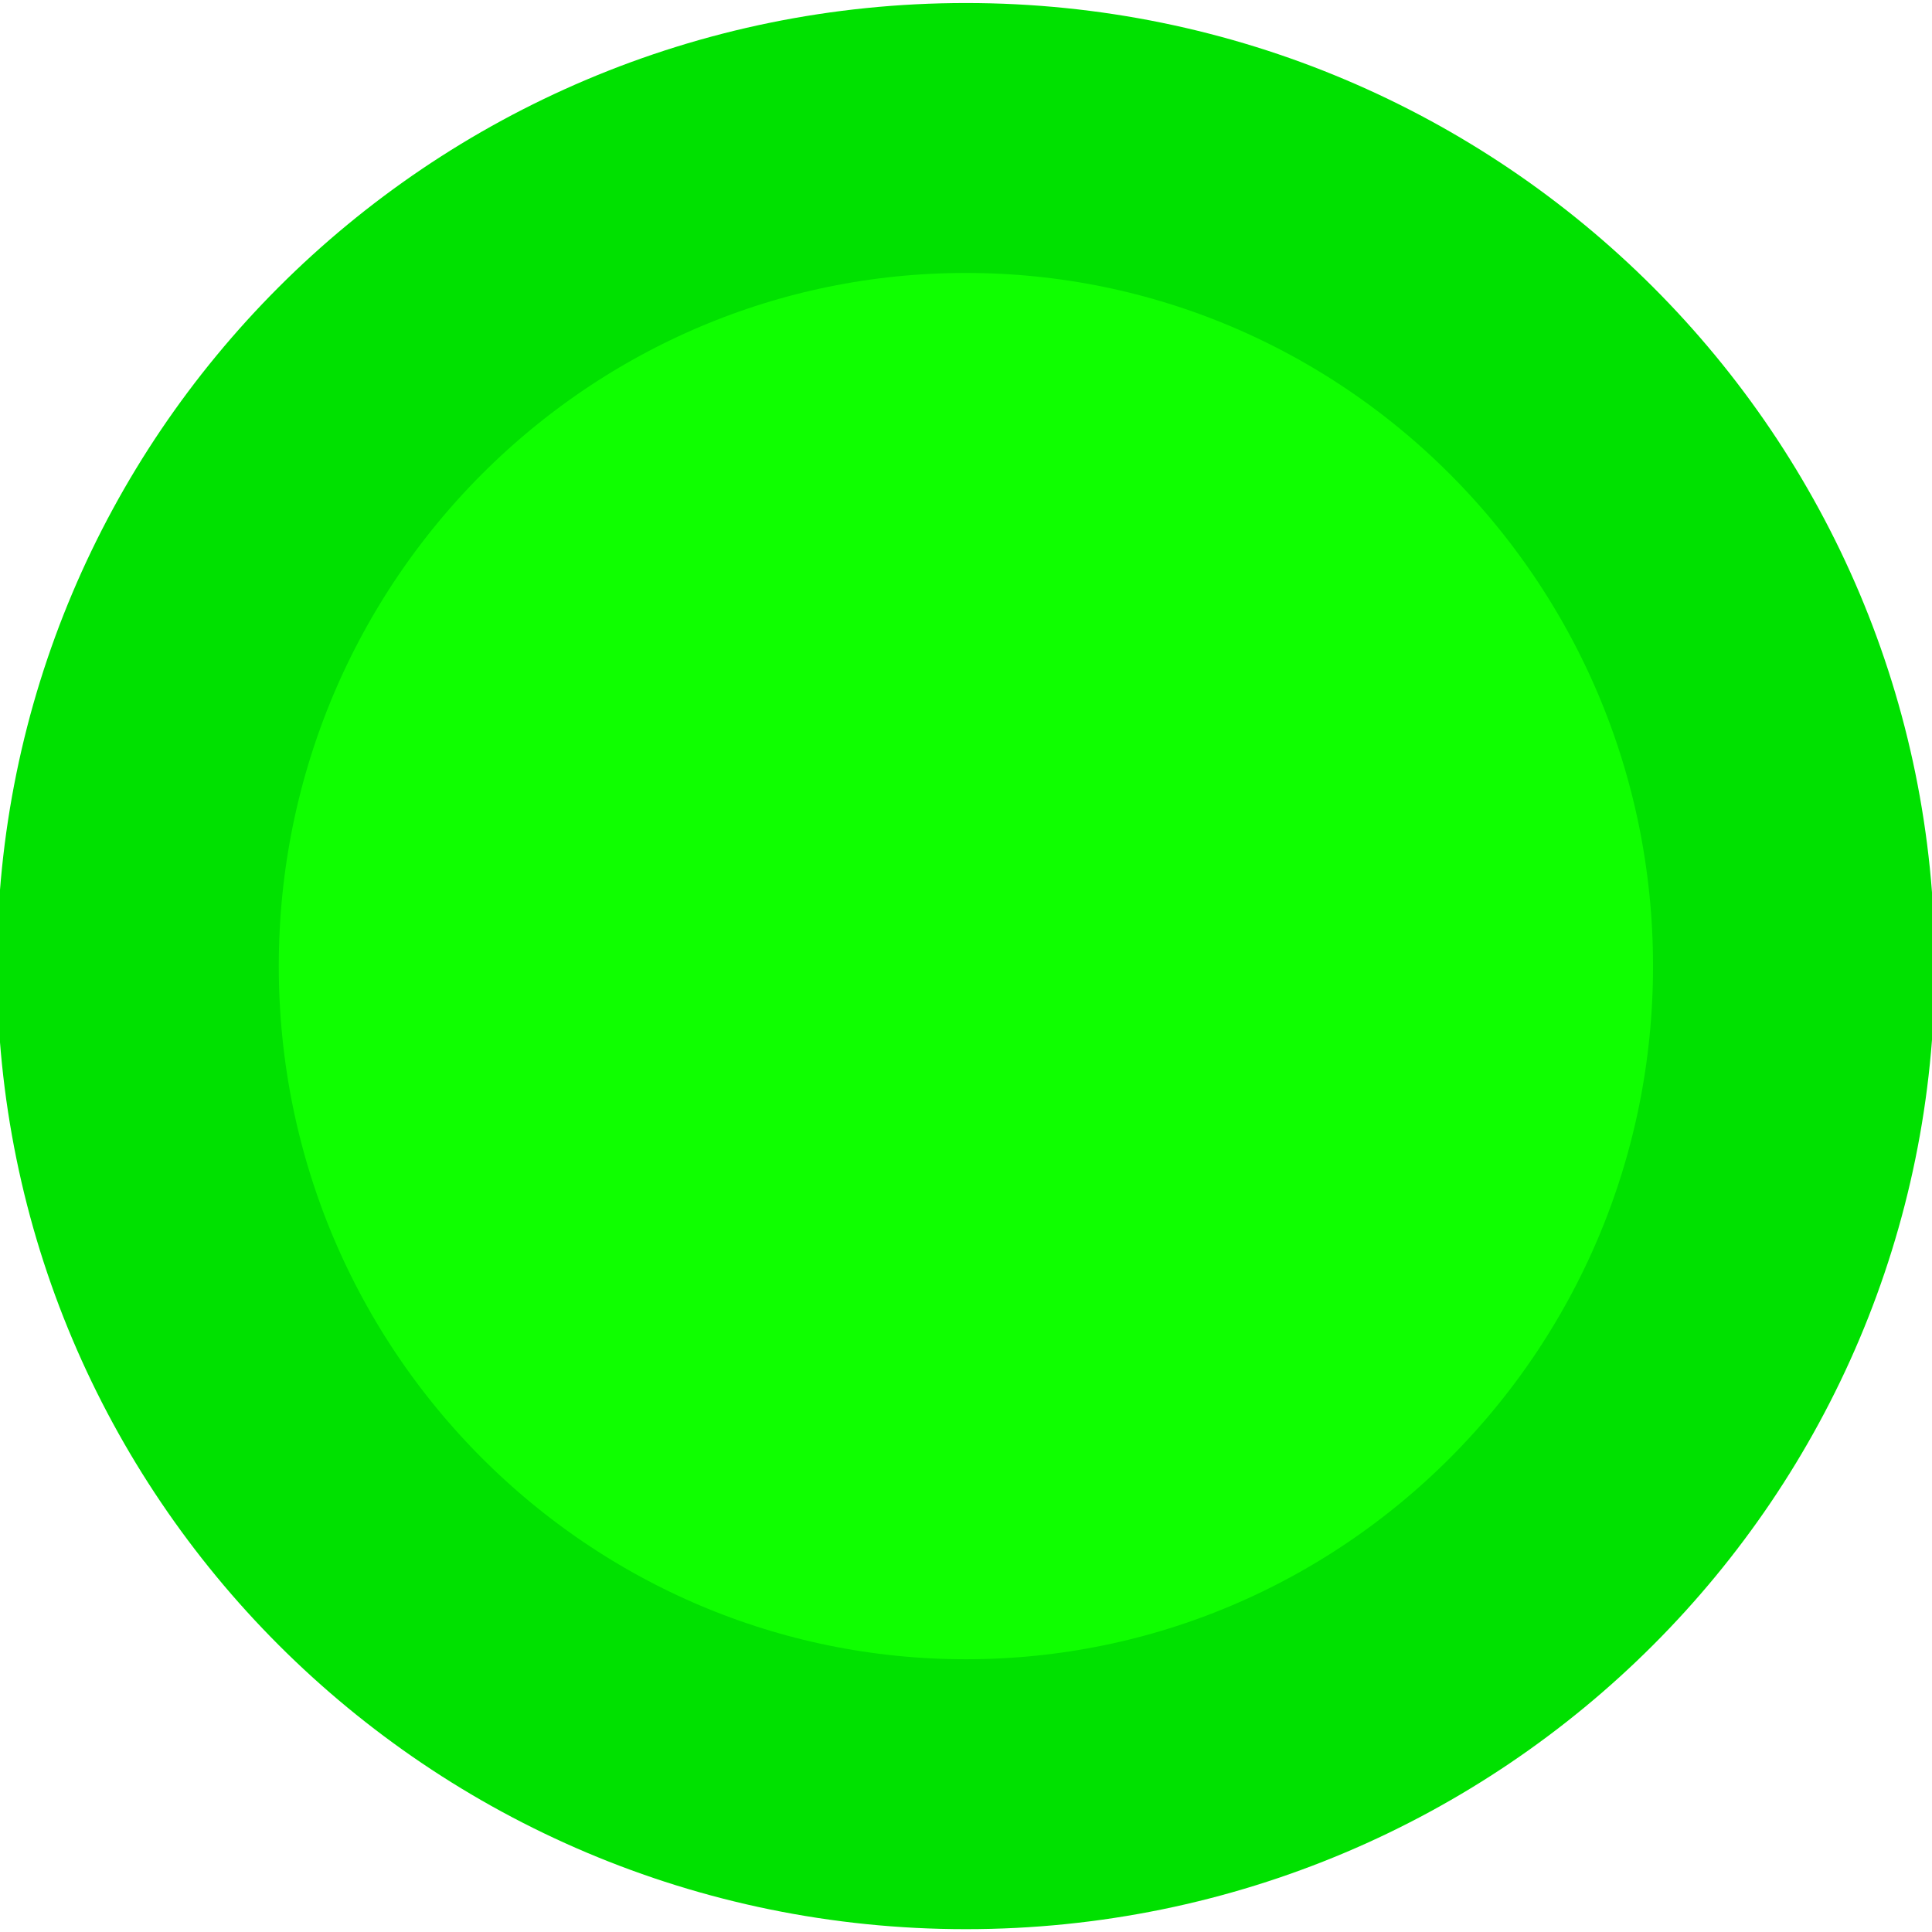
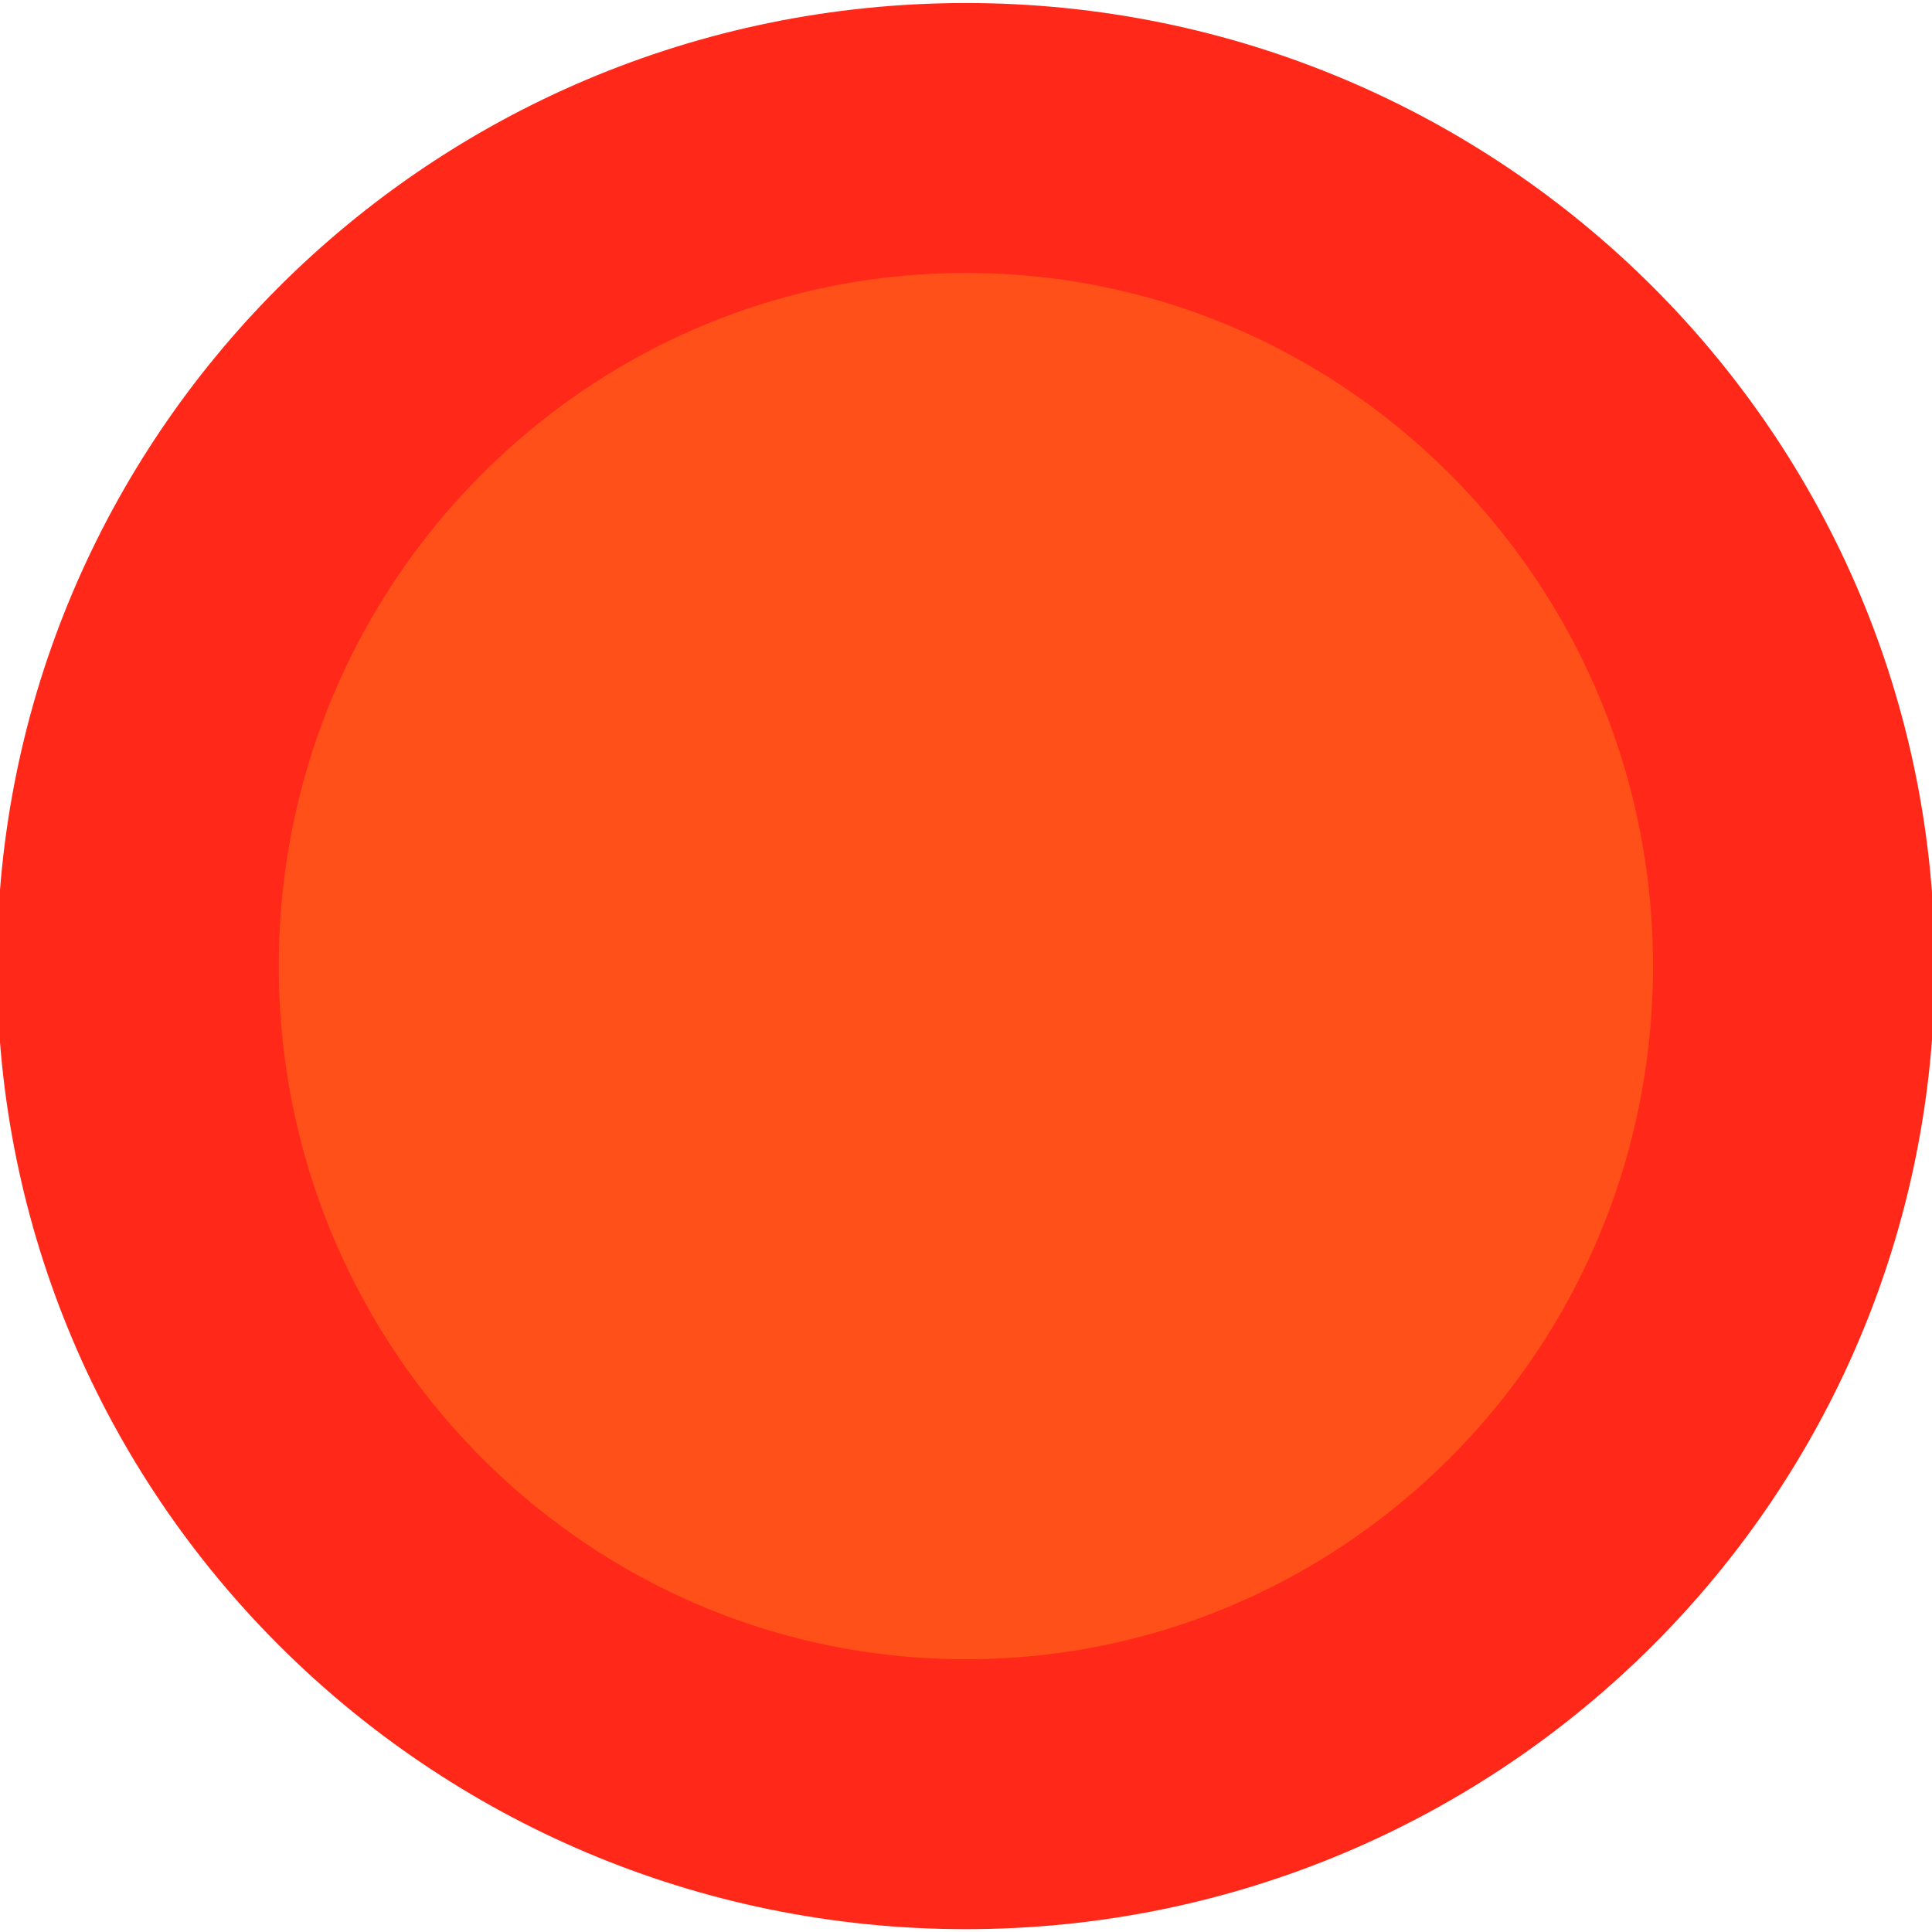
<svg xmlns="http://www.w3.org/2000/svg" width="7" height="7" id="svg2985" version="1.1">
  <defs id="defs2987" />
  <g id="layer1" transform="translate(0,-1045.362)">
-     <path style="fill:#0fff00;fill-opacity:1;stroke:#00e100;stroke-width:1.09;stroke-miterlimit:4;stroke-opacity:1;stroke-dasharray:none" id="path2993" d="m 6.812,3.5 a 3.203,3.344 0 1 1 -6.406,0 3.203,3.344 0 1 1 6.406,0 z" transform="matrix(0.9366411,0,0,0.8972497,0.119311,1045.722)" />
+     <path style="fill:#ff5019;fill-opacity:1;stroke:#ff2819;stroke-width:1.09;stroke-miterlimit:4;stroke-opacity:1;stroke-dasharray:none" id="path2993" d="m 6.812,3.5 a 3.203,3.344 0 1 1 -6.406,0 3.203,3.344 0 1 1 6.406,0 z" transform="matrix(0.9366411,0,0,0.8972497,0.119311,1045.722)" />
  </g>
</svg>
